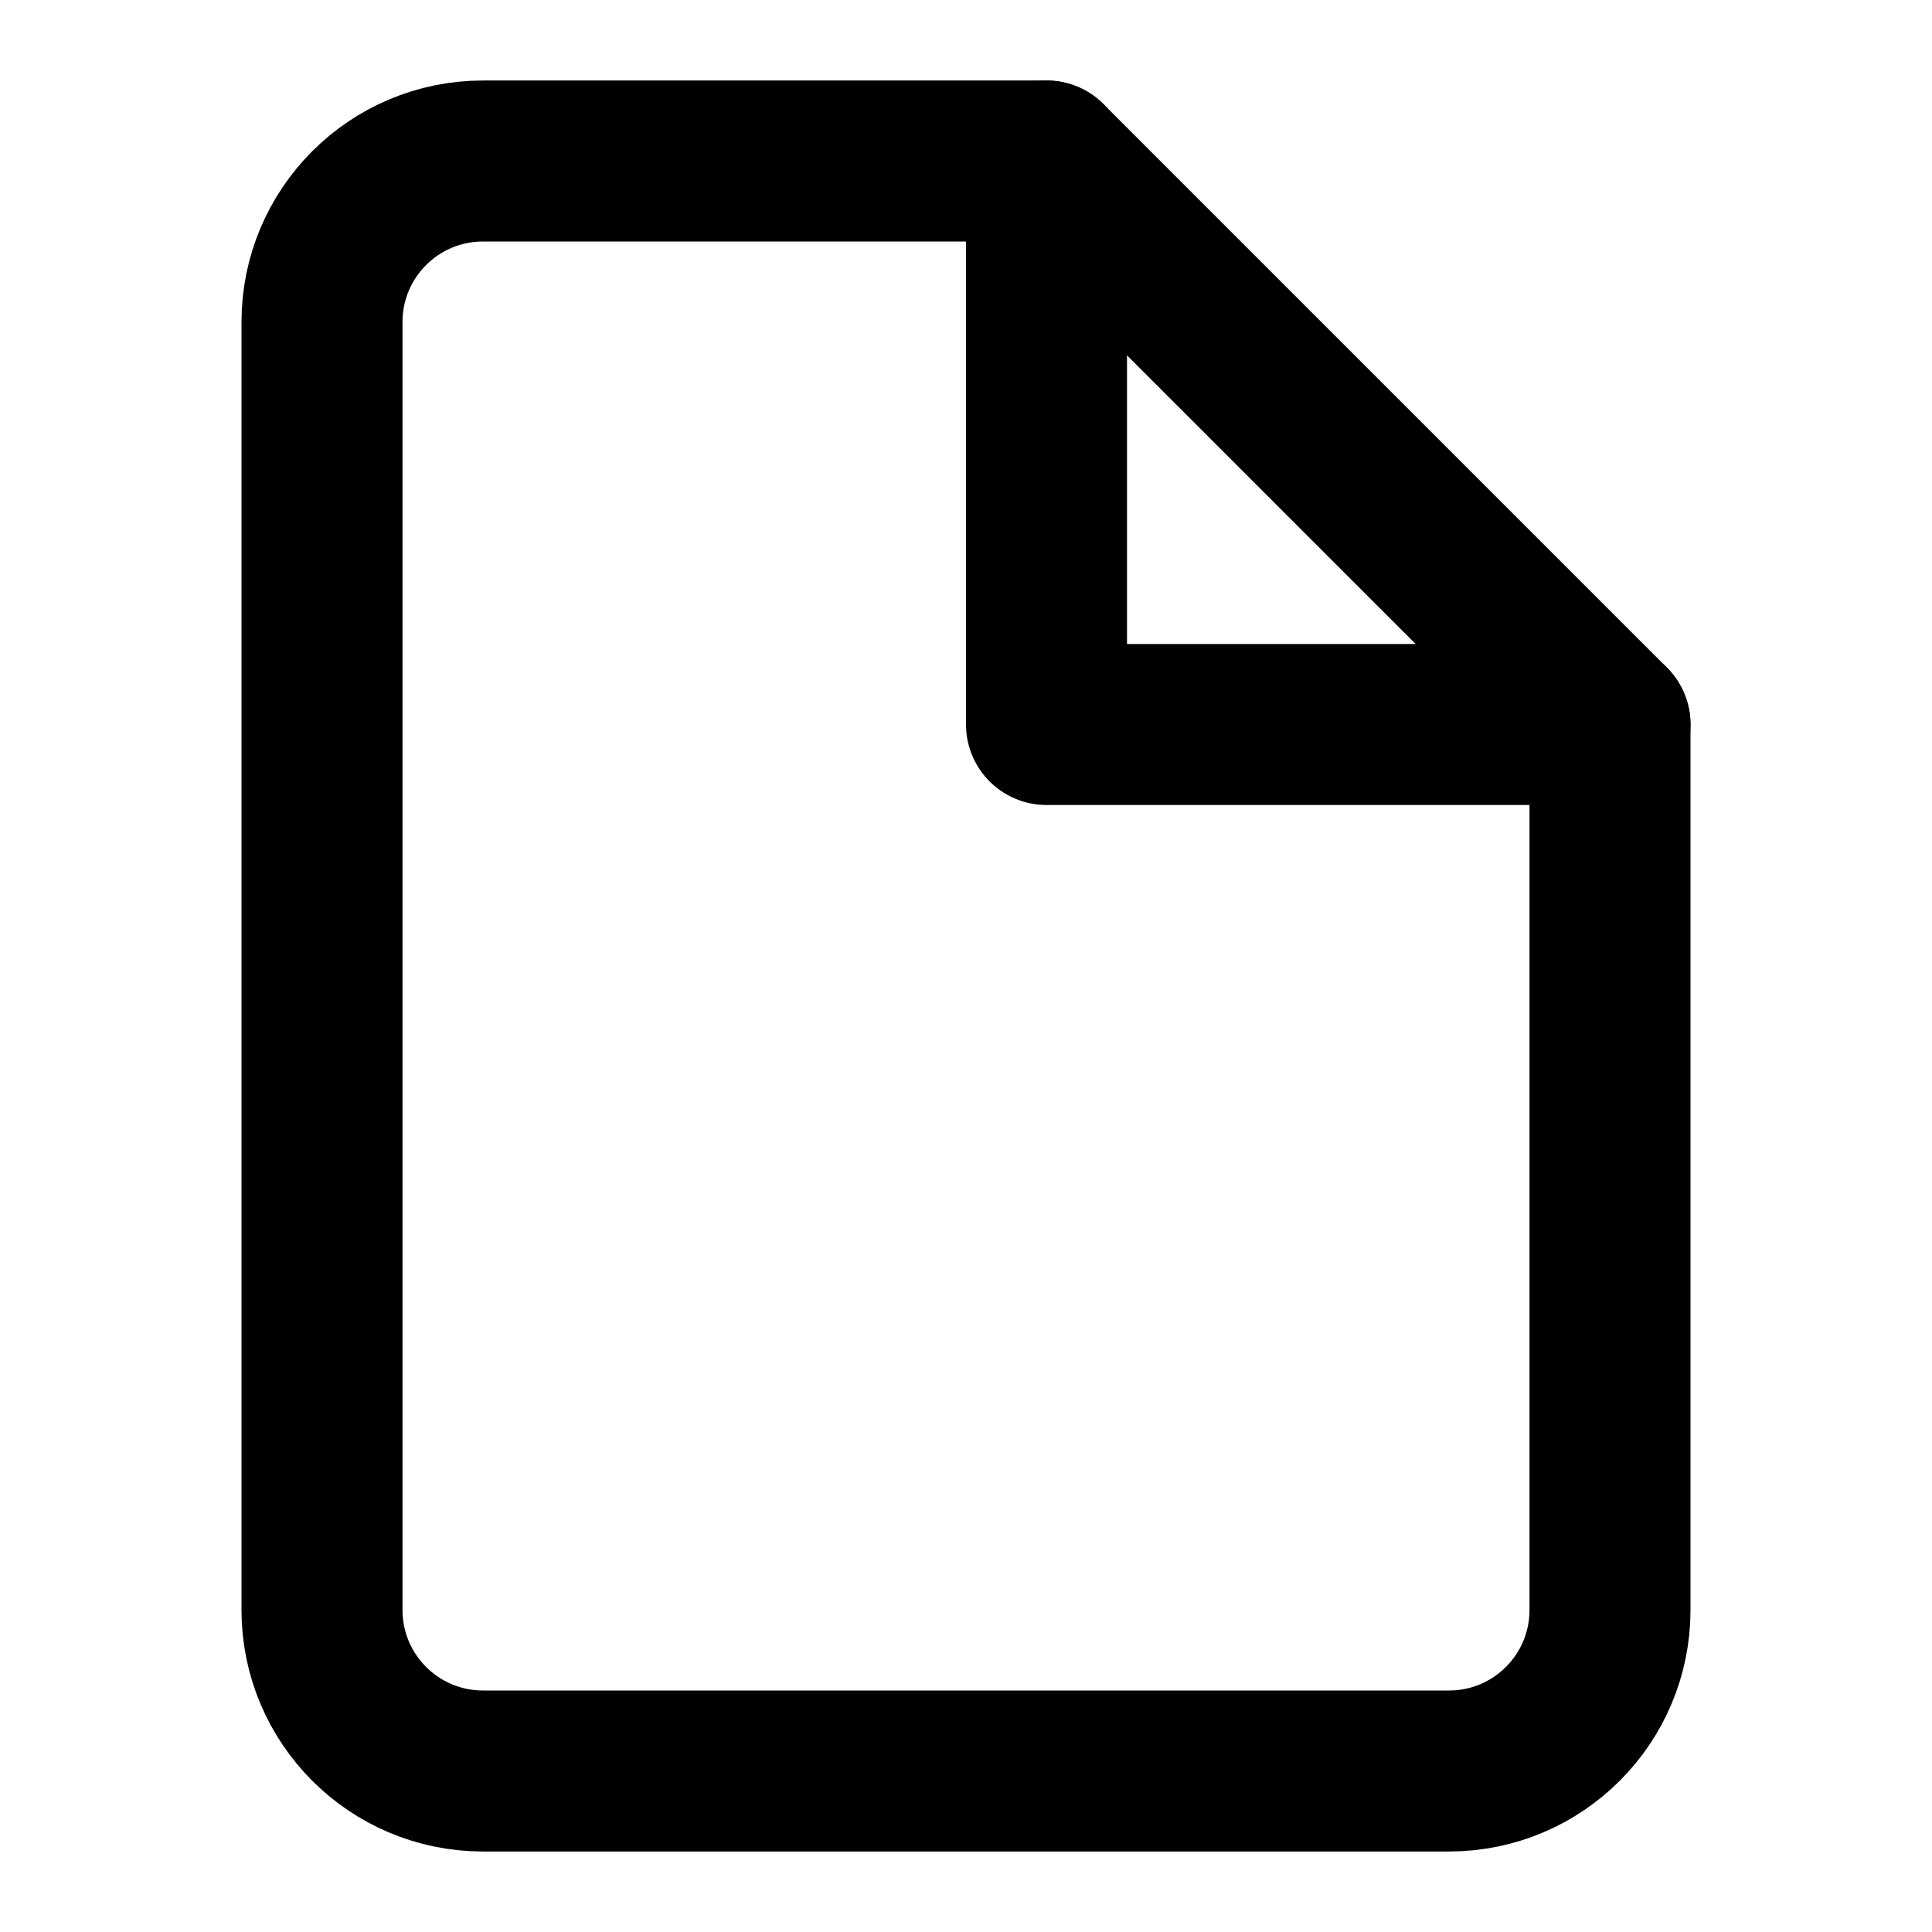
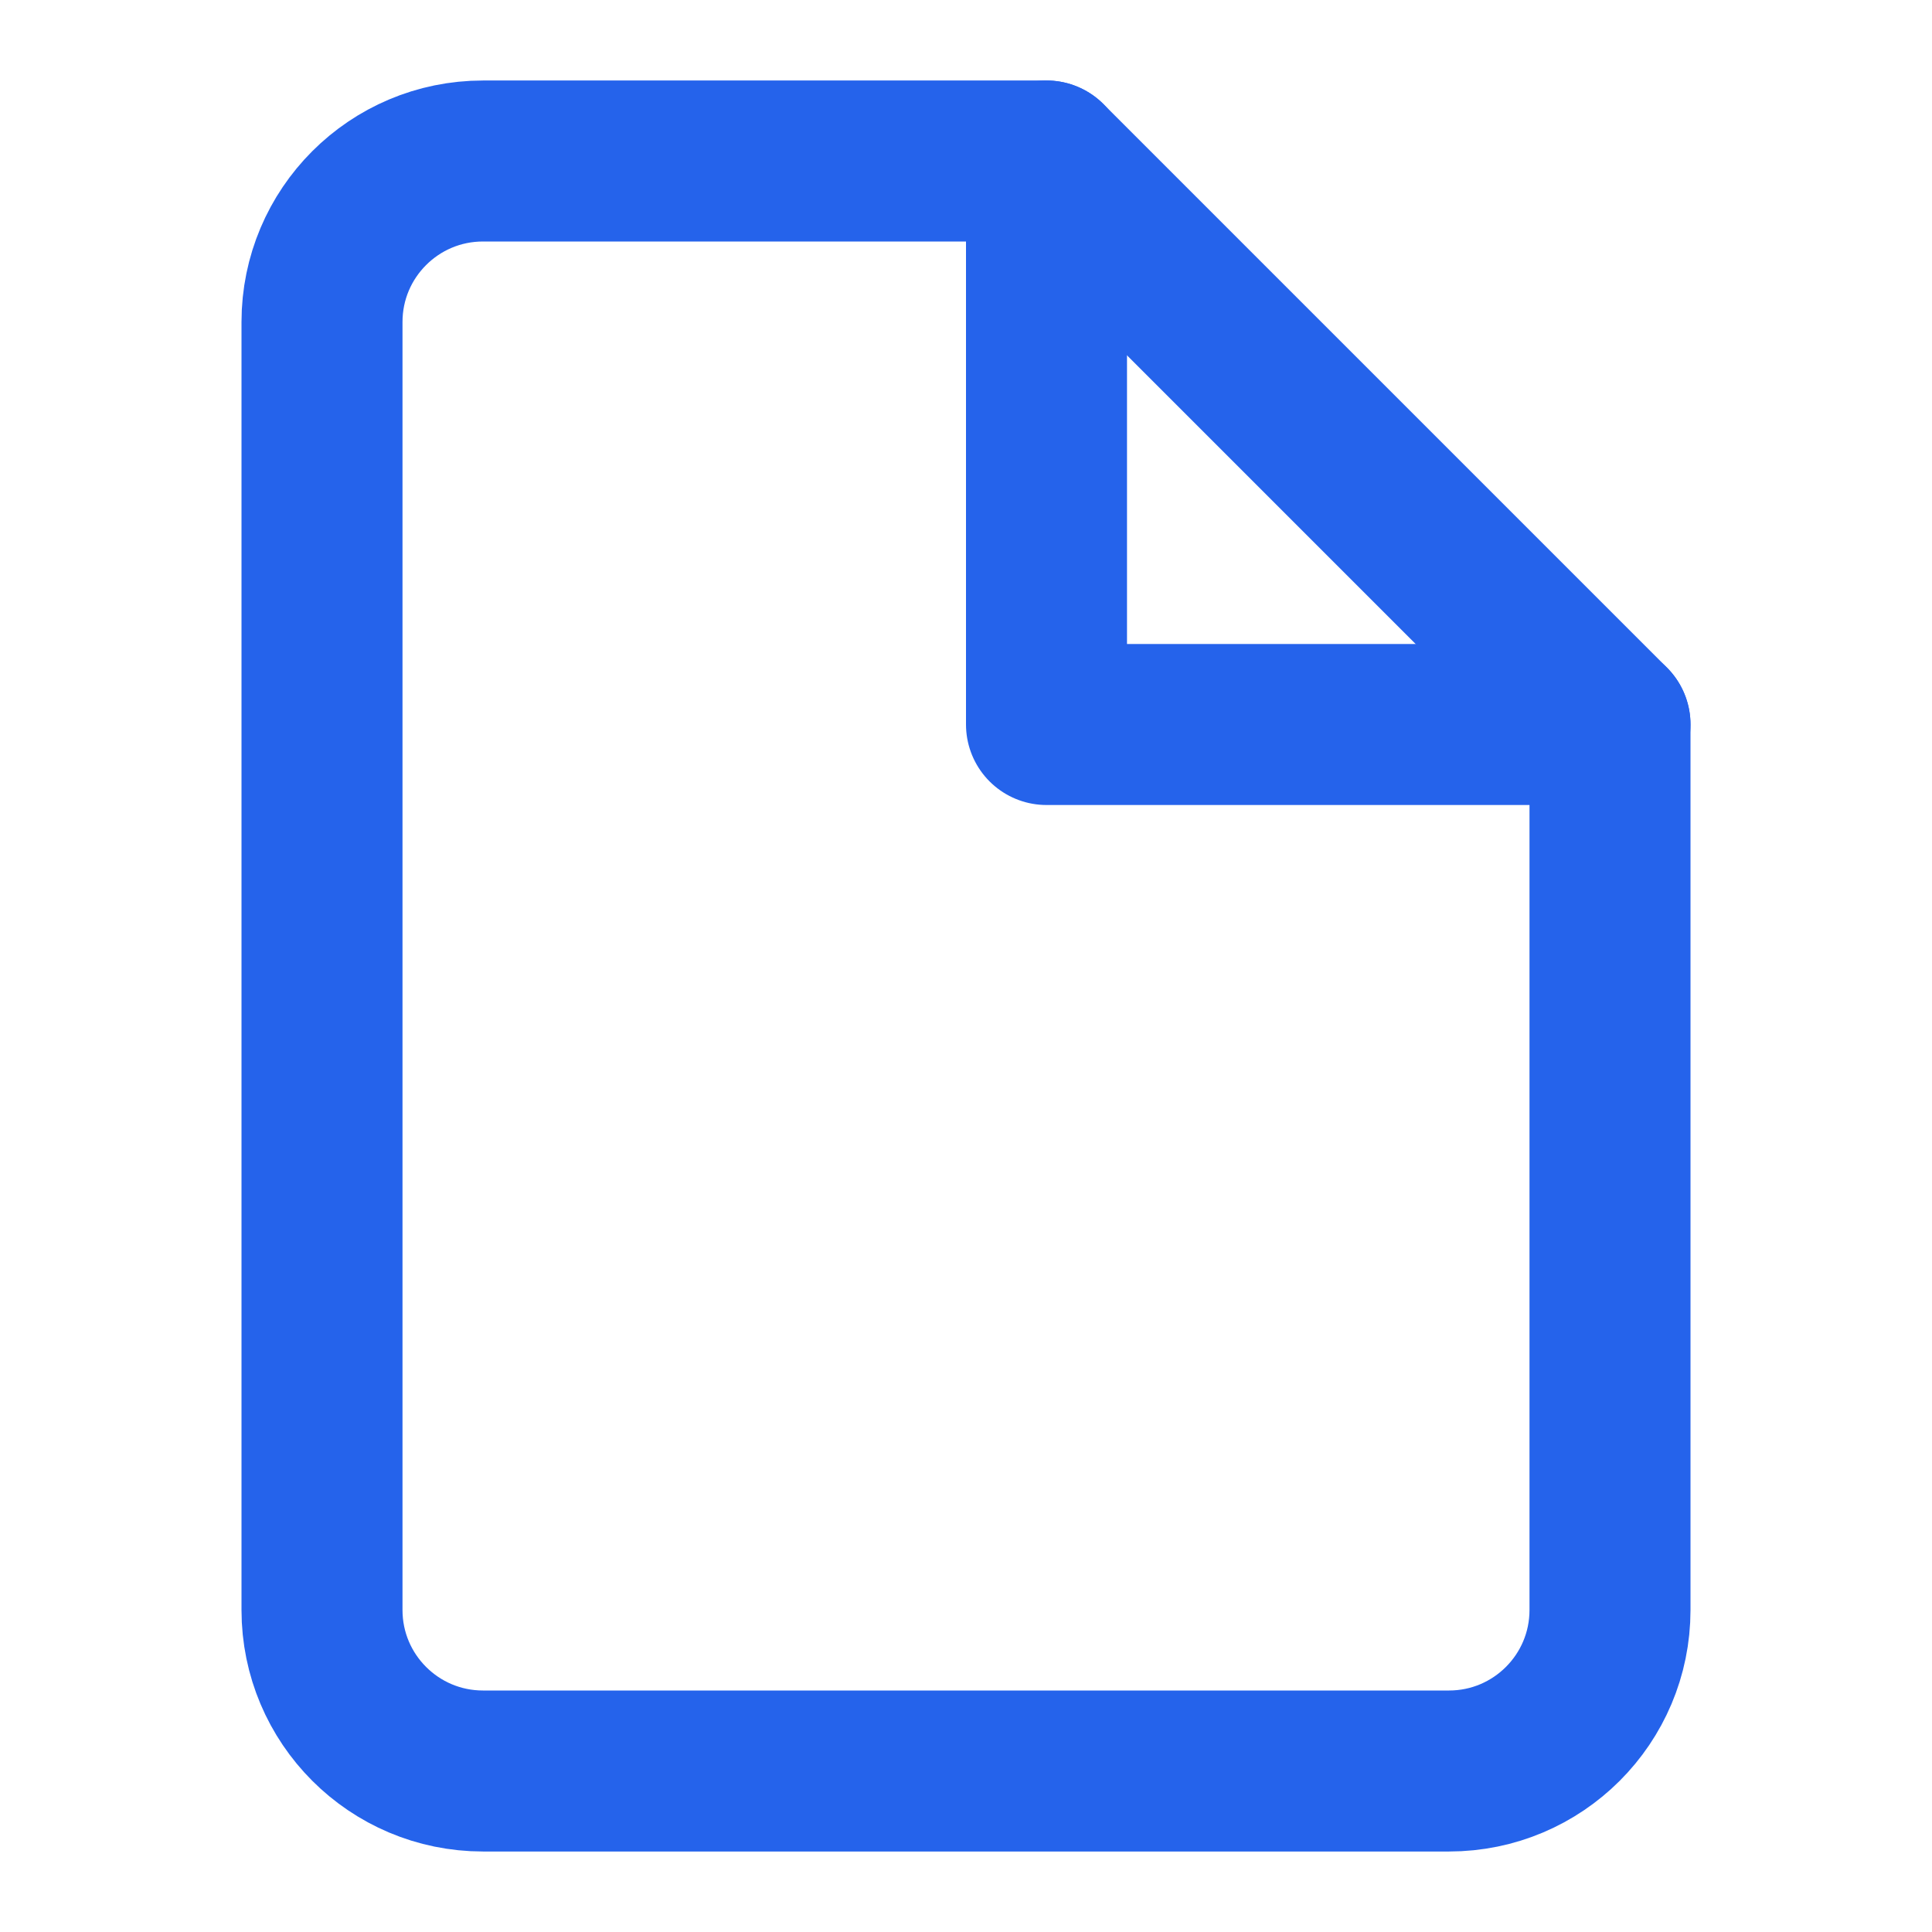
- <svg xmlns="http://www.w3.org/2000/svg" viewBox="0 0 24 24" fill="none" stroke="currentColor" stroke-width="2" stroke-linecap="round" stroke-linejoin="round">
+ <svg xmlns="http://www.w3.org/2000/svg" viewBox="0 0 24 24" fill="none" stroke="#2563eb" stroke-width="2" stroke-linecap="round" stroke-linejoin="round">
  <path d="M13 2H6a2 2 0 0 0-2 2v16a2 2 0 0 0 2 2h12a2 2 0 0 0 2-2V9z" />
  <polyline points="13 2 13 9 20 9" />
</svg>
